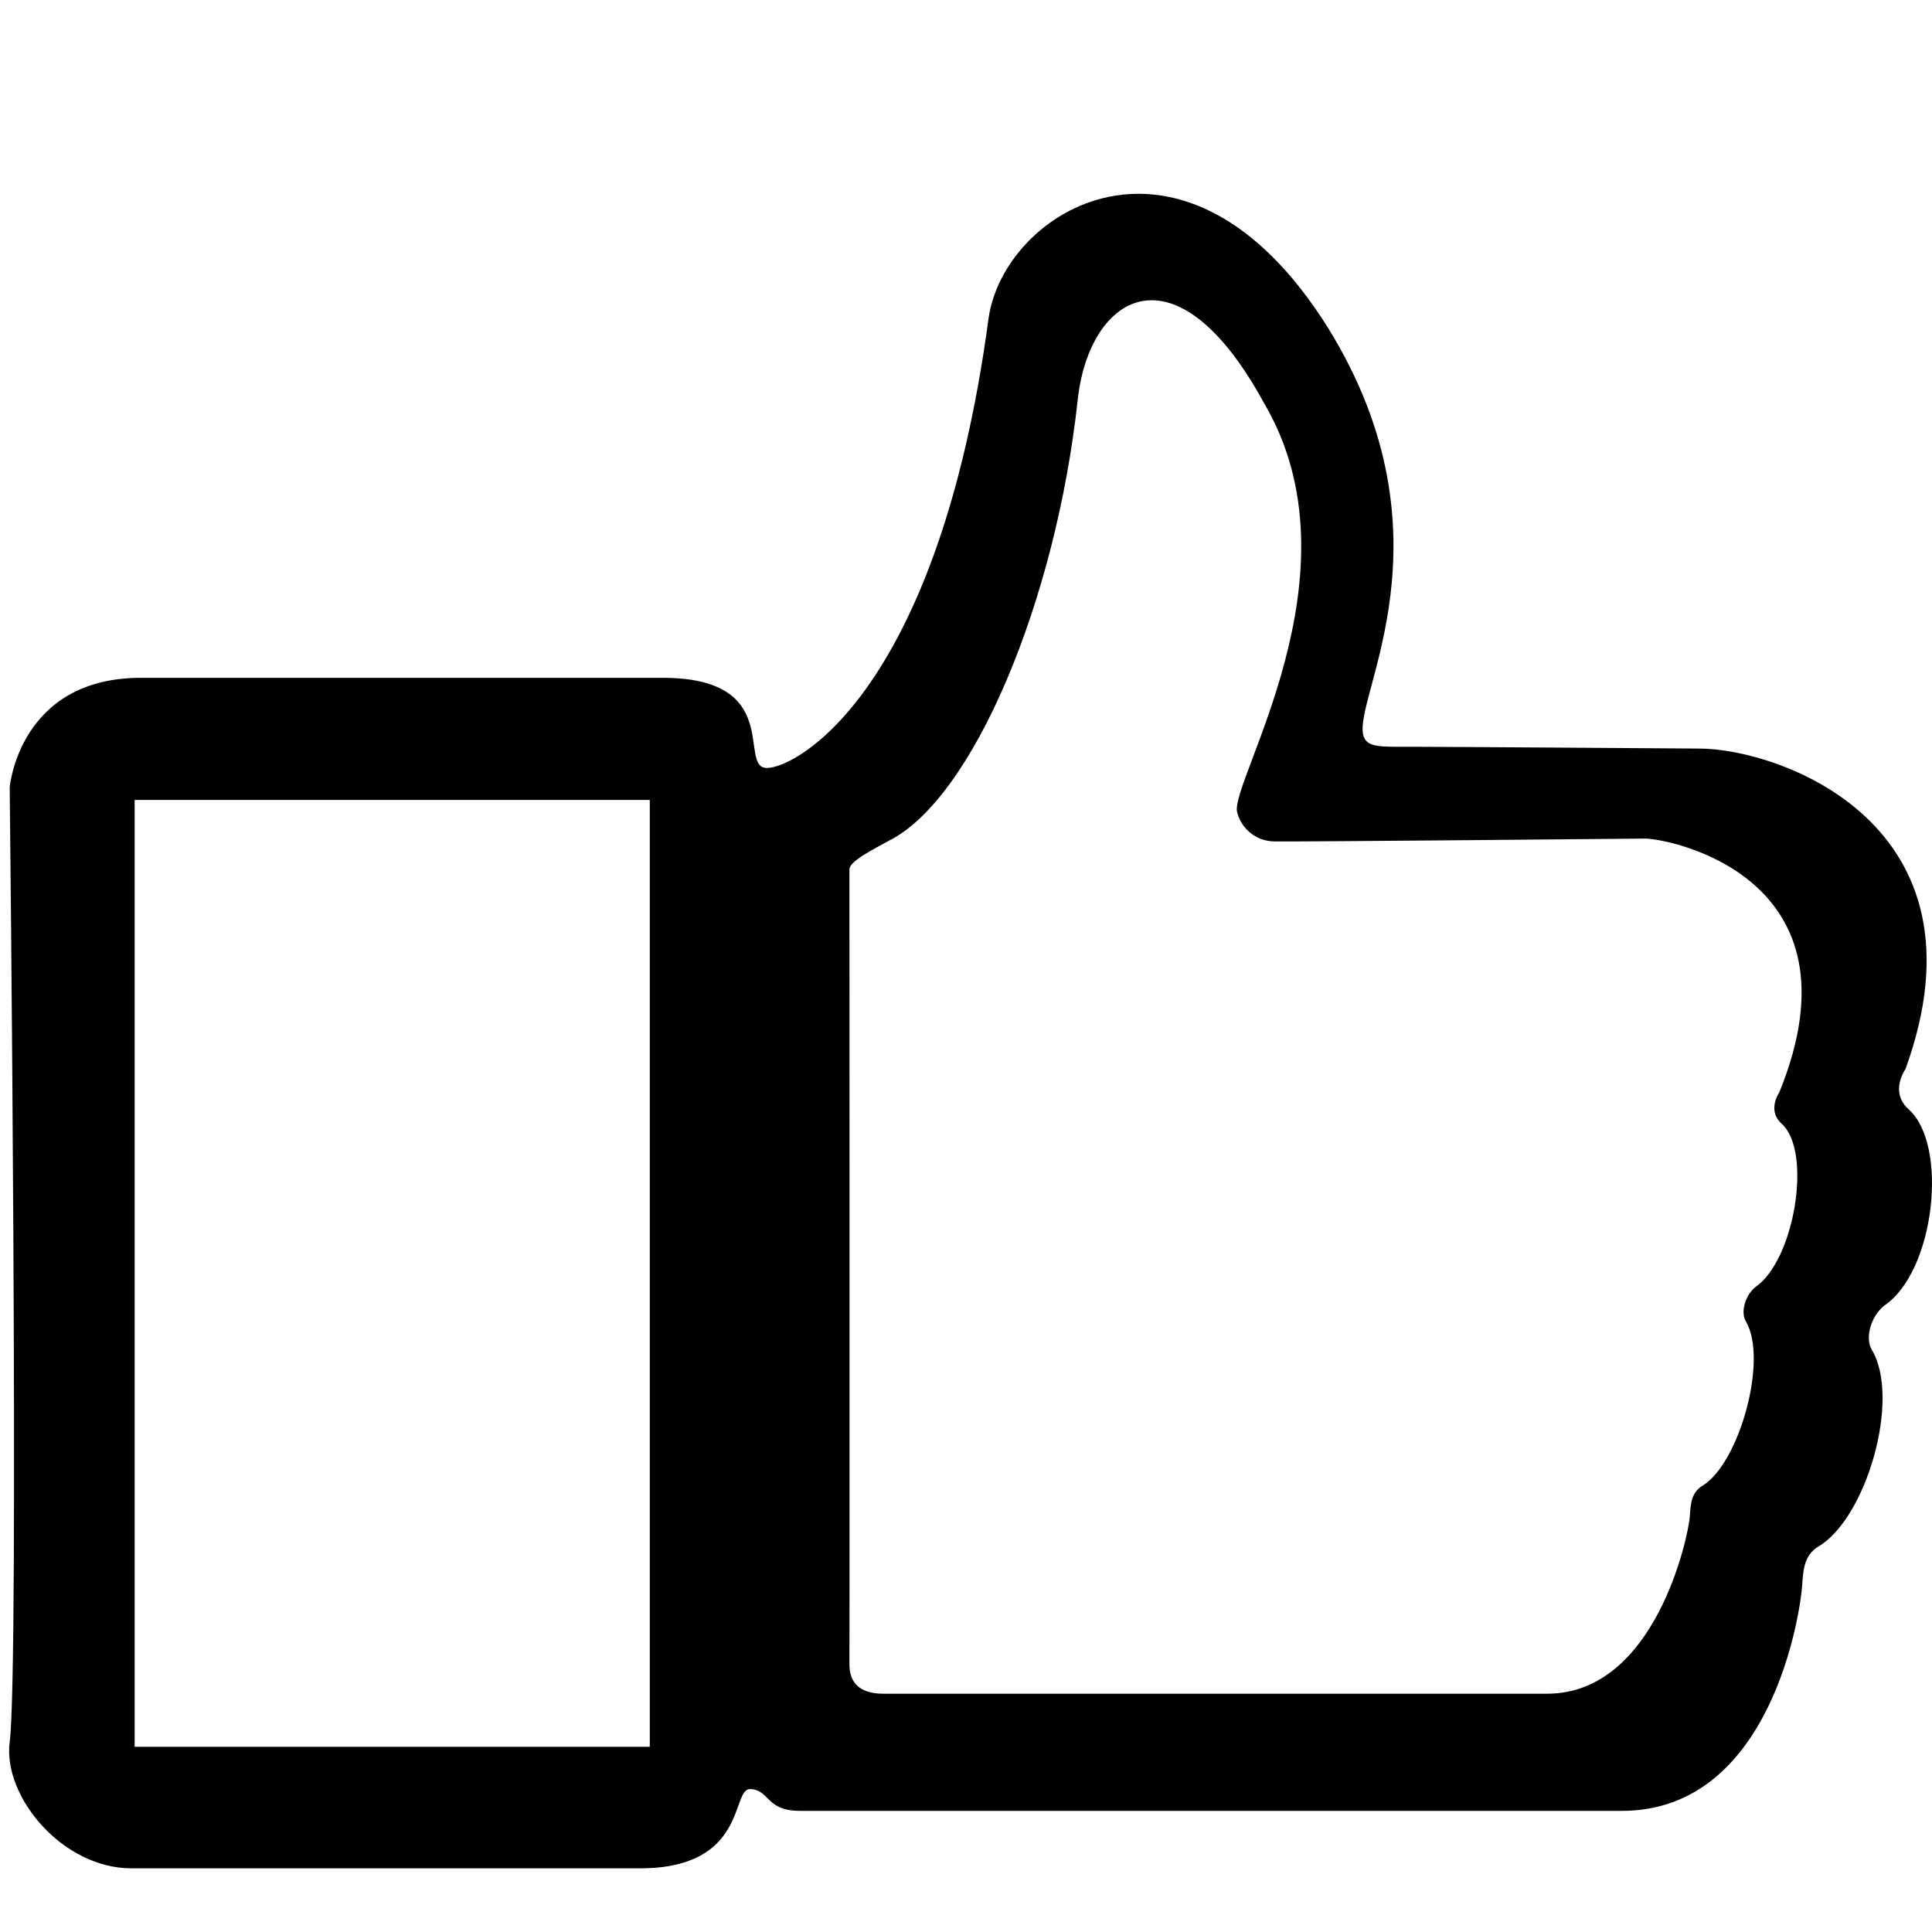
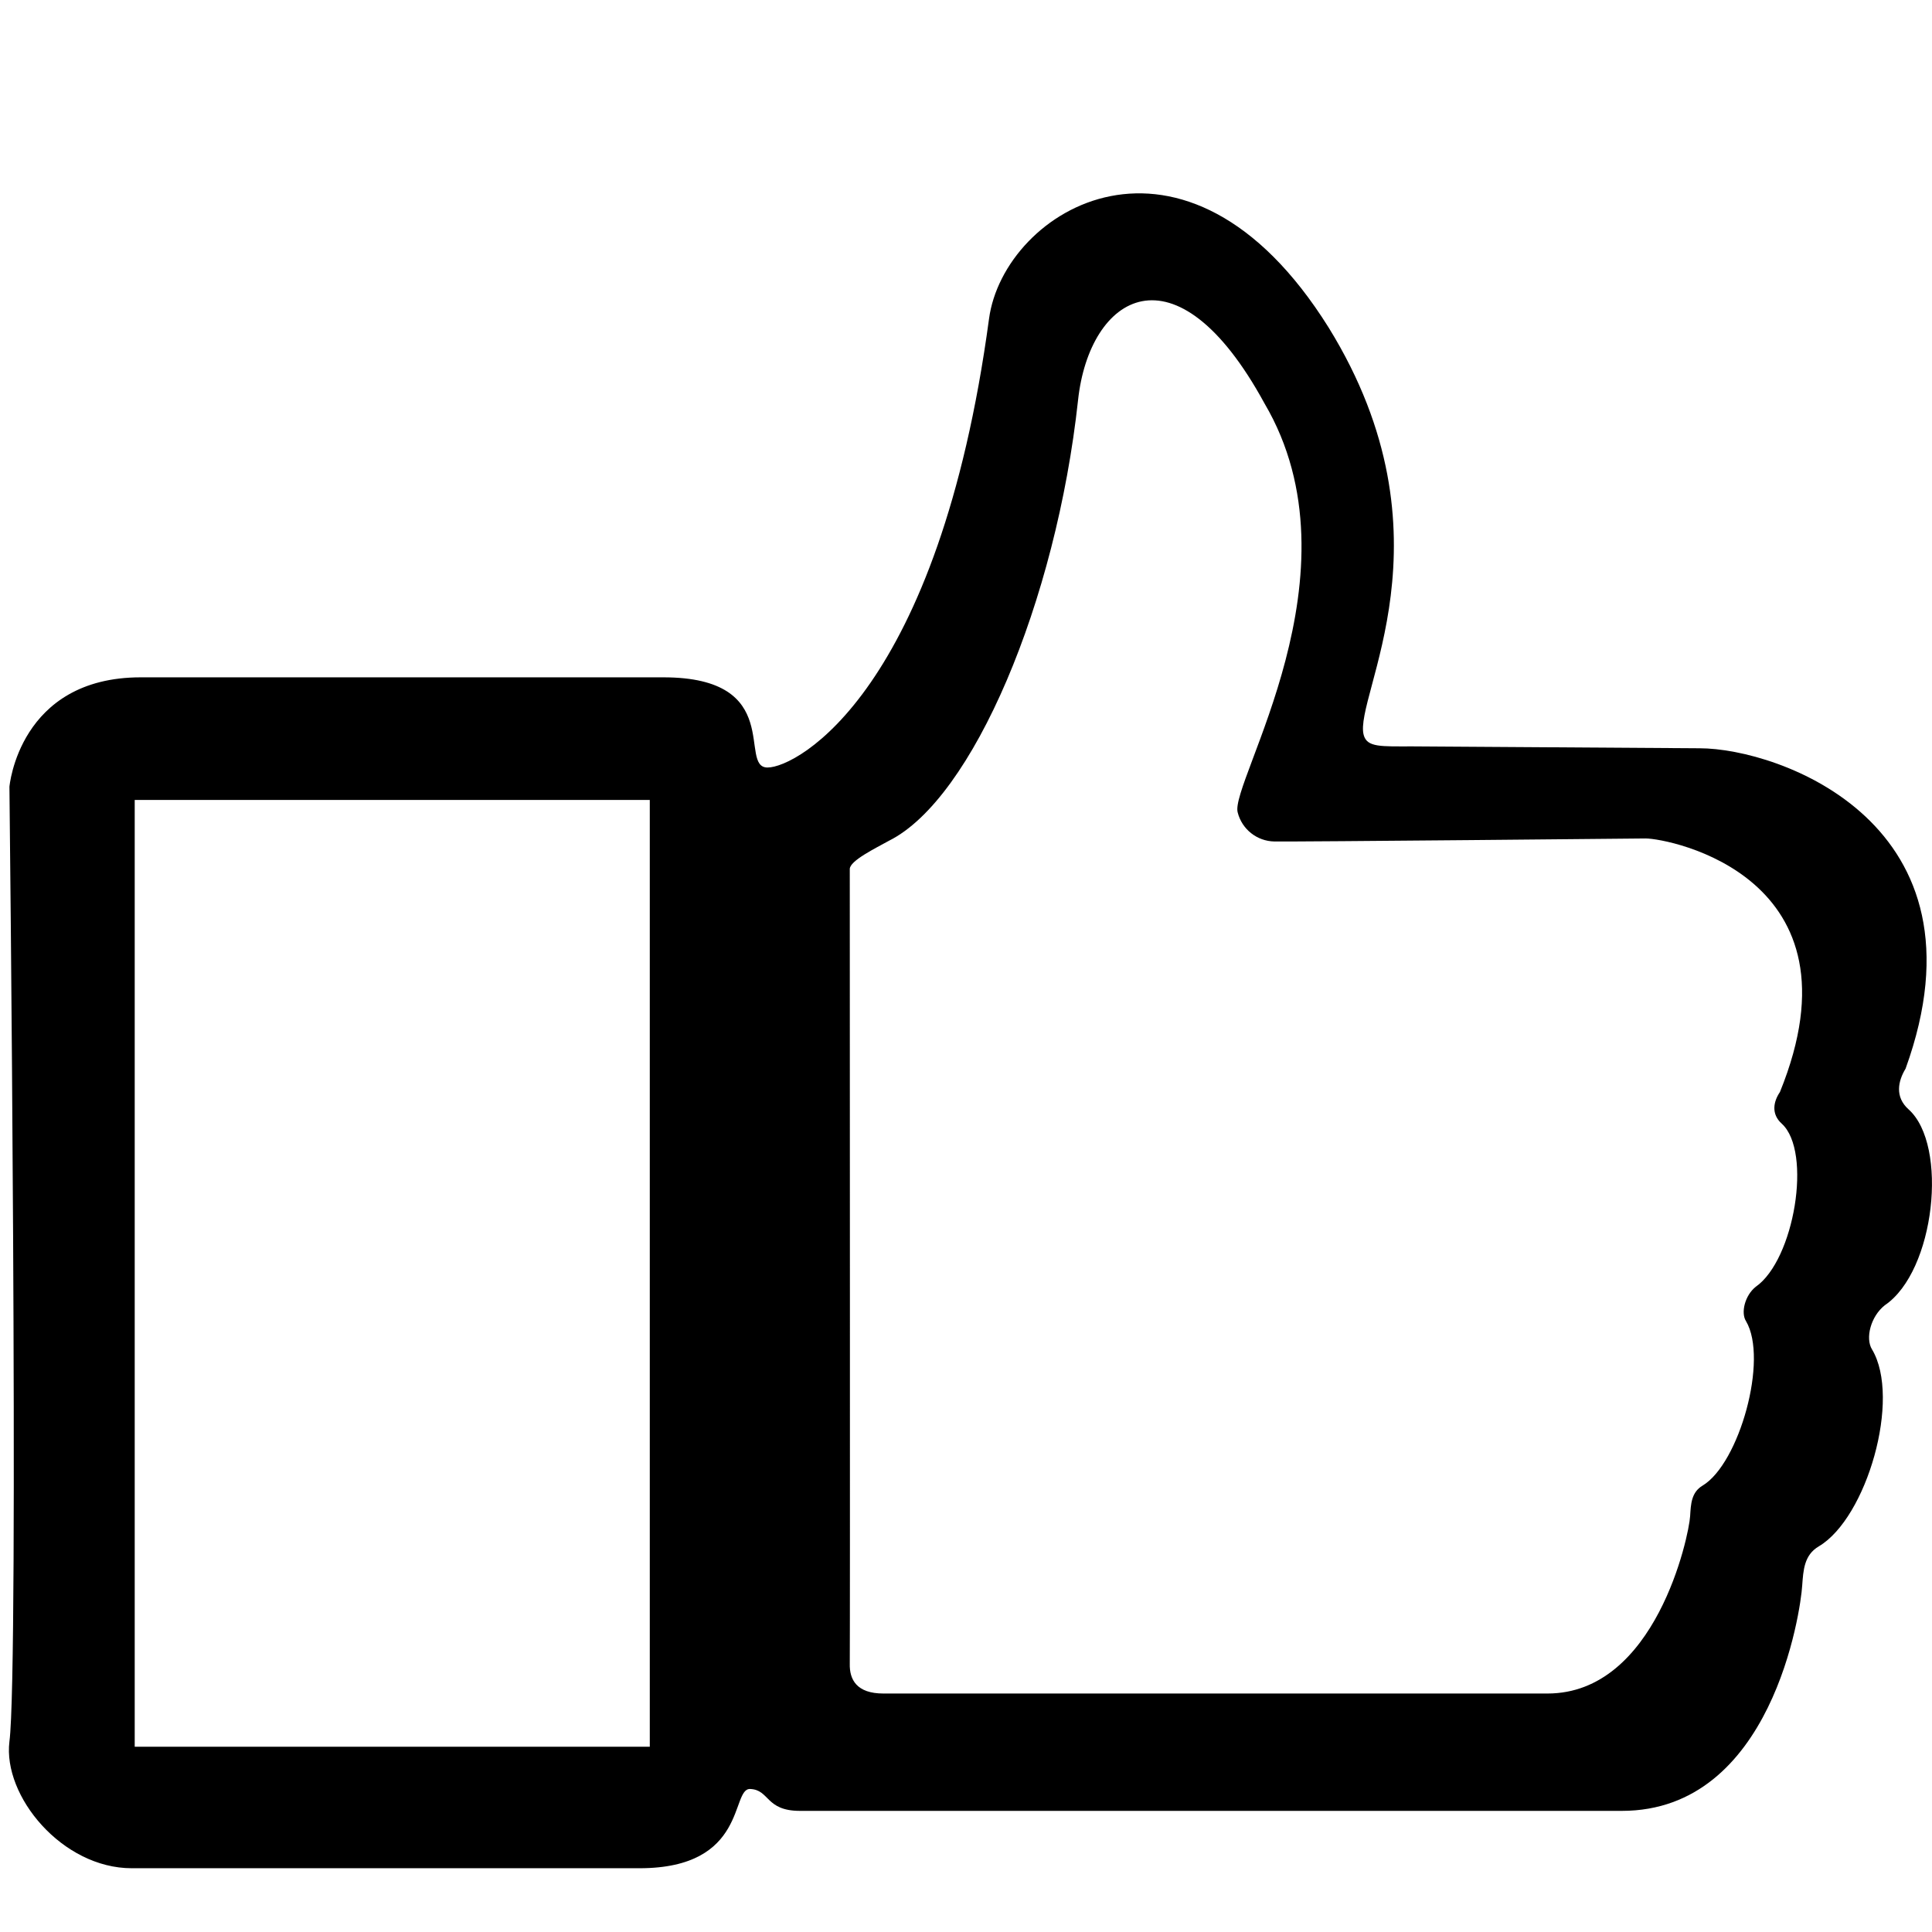
- <svg xmlns="http://www.w3.org/2000/svg" id="Layer_1" data-name="Layer 1" viewBox="0 0 512 512">
-   <path d="M505.83,294c-3.72-3.32-2.85-7.54-.83-10.76,23.54-65-33.73-84.86-54.62-84.86,0,0-67.45-.48-76.15-0.48-8.32,0-12,.31-12.93-3-2.8-10.09,25-52.49-9.35-108-38-60.77-86.13-31.26-90-2.32-13.28,98.54-50.81,118.93-58.7,118.94s4.78-23.89-27.62-23.89H37.34c-32.29,0-34.77,29-34.77,29s2.59,233.29,0,253C0.68,476,16.47,495.13,34.86,495.13H169.55c28.68,0,24.14-21.16,29.25-21,5.3,0.2,4,5.77,13.24,5.77H429.78c39.82,0,47.37-53,47.81-59.69,0.27-4.07.46-8.06,4.35-10.4,12.66-7.47,21.9-39.22,14.08-52.16-1.76-2.91-.38-8.72,3.39-11.7C512.77,336.92,516.43,303.45,505.83,294ZM172.2,462.91H35.68V212H172.2v251Zm300-165.07c8.14,7.39,3.33,36.11-6.93,43.19-2.9,2.32-4,6.86-2.61,9.13,6,10.09-1.78,37.76-11.5,43.58-3,1.83-3.13,4.94-3.34,8.11-0.34,5.2-9.13,47-37.8,47H234.06c-7.06,0-9-3.73-8.95-7.87,0.07-10.38,0-178.81,0-210.63,0-2.17,6.81-5.51,10.42-7.53,22.22-11.07,44.26-63.25,50.07-116.83,3-27.69,25.84-42.39,49.4.87,26.54,45-9.29,100.52-7.14,108.39a10.22,10.22,0,0,0,9.71,7.73c6.65,0.13,98.4-.75,98.4-0.75,6.18,0,58.8,10.05,35.6,67.17C470,291.95,469.32,295.24,472.18,297.83Z" />
+ <svg xmlns="http://www.w3.org/2000/svg" width="512" height="512" viewBox="0 0 512 512">
+   <path d="M505.8,294c-3.7-3.3-2.8-7.5-.8-10.8,23.5-65-33.7-84.9-54.6-84.9l-76.1-.5c-8.3,0-12,.3-12.9-3-2.8-10.1,25-52.5-9.3-108-38-60.8-86.1-31.3-90-2.3-13.3,98.5-50.8,118.9-58.7,118.9s4.8-23.9-27.6-23.9H37.3c-32.3,0-34.8,29-34.8,29s2.6,233.3,0,253C0.7,476,16.5,495.1,34.9,495.1H169.5c28.7,0,24.1-21.2,29.3-21s4,5.8,13.2,5.8H429.8c39.8,0,47.4-53,47.8-59.7,0.3-4.1.5-8.1,4.4-10.4,12.7-7.5,21.9-39.2,14.1-52.2-1.8-2.9-.4-8.7,3.4-11.7C512.8,336.9,516.4,303.5,505.8,294ZM172.2,462.9H35.7V212H172.2v251Zm300-165.1c8.1,7.4,3.3,36.1-6.9,43.2-2.9,2.3-4,6.9-2.6,9.1,6,10.1-1.8,37.8-11.5,43.6-3,1.8-3.1,4.9-3.3,8.1-0.3,5.2-9.1,47-37.8,47H234.1c-7.1,0-9-3.7-8.9-7.9,0.1-10.4,0-178.8,0-210.6,0-2.2,6.8-5.5,10.4-7.5,22.2-11.1,44.3-63.3,50.1-116.8,3-27.7,25.8-42.4,49.4.9,26.5,45-9.3,100.5-7.1,108.4a10.2,10.2,0,0,0,9.7,7.7c6.6,0.1,98.4-.8,98.4-0.8,6.2,0,58.8,10.1,35.6,67.2C470,291.9,469.3,295.2,472.2,297.8Z" />
</svg>
